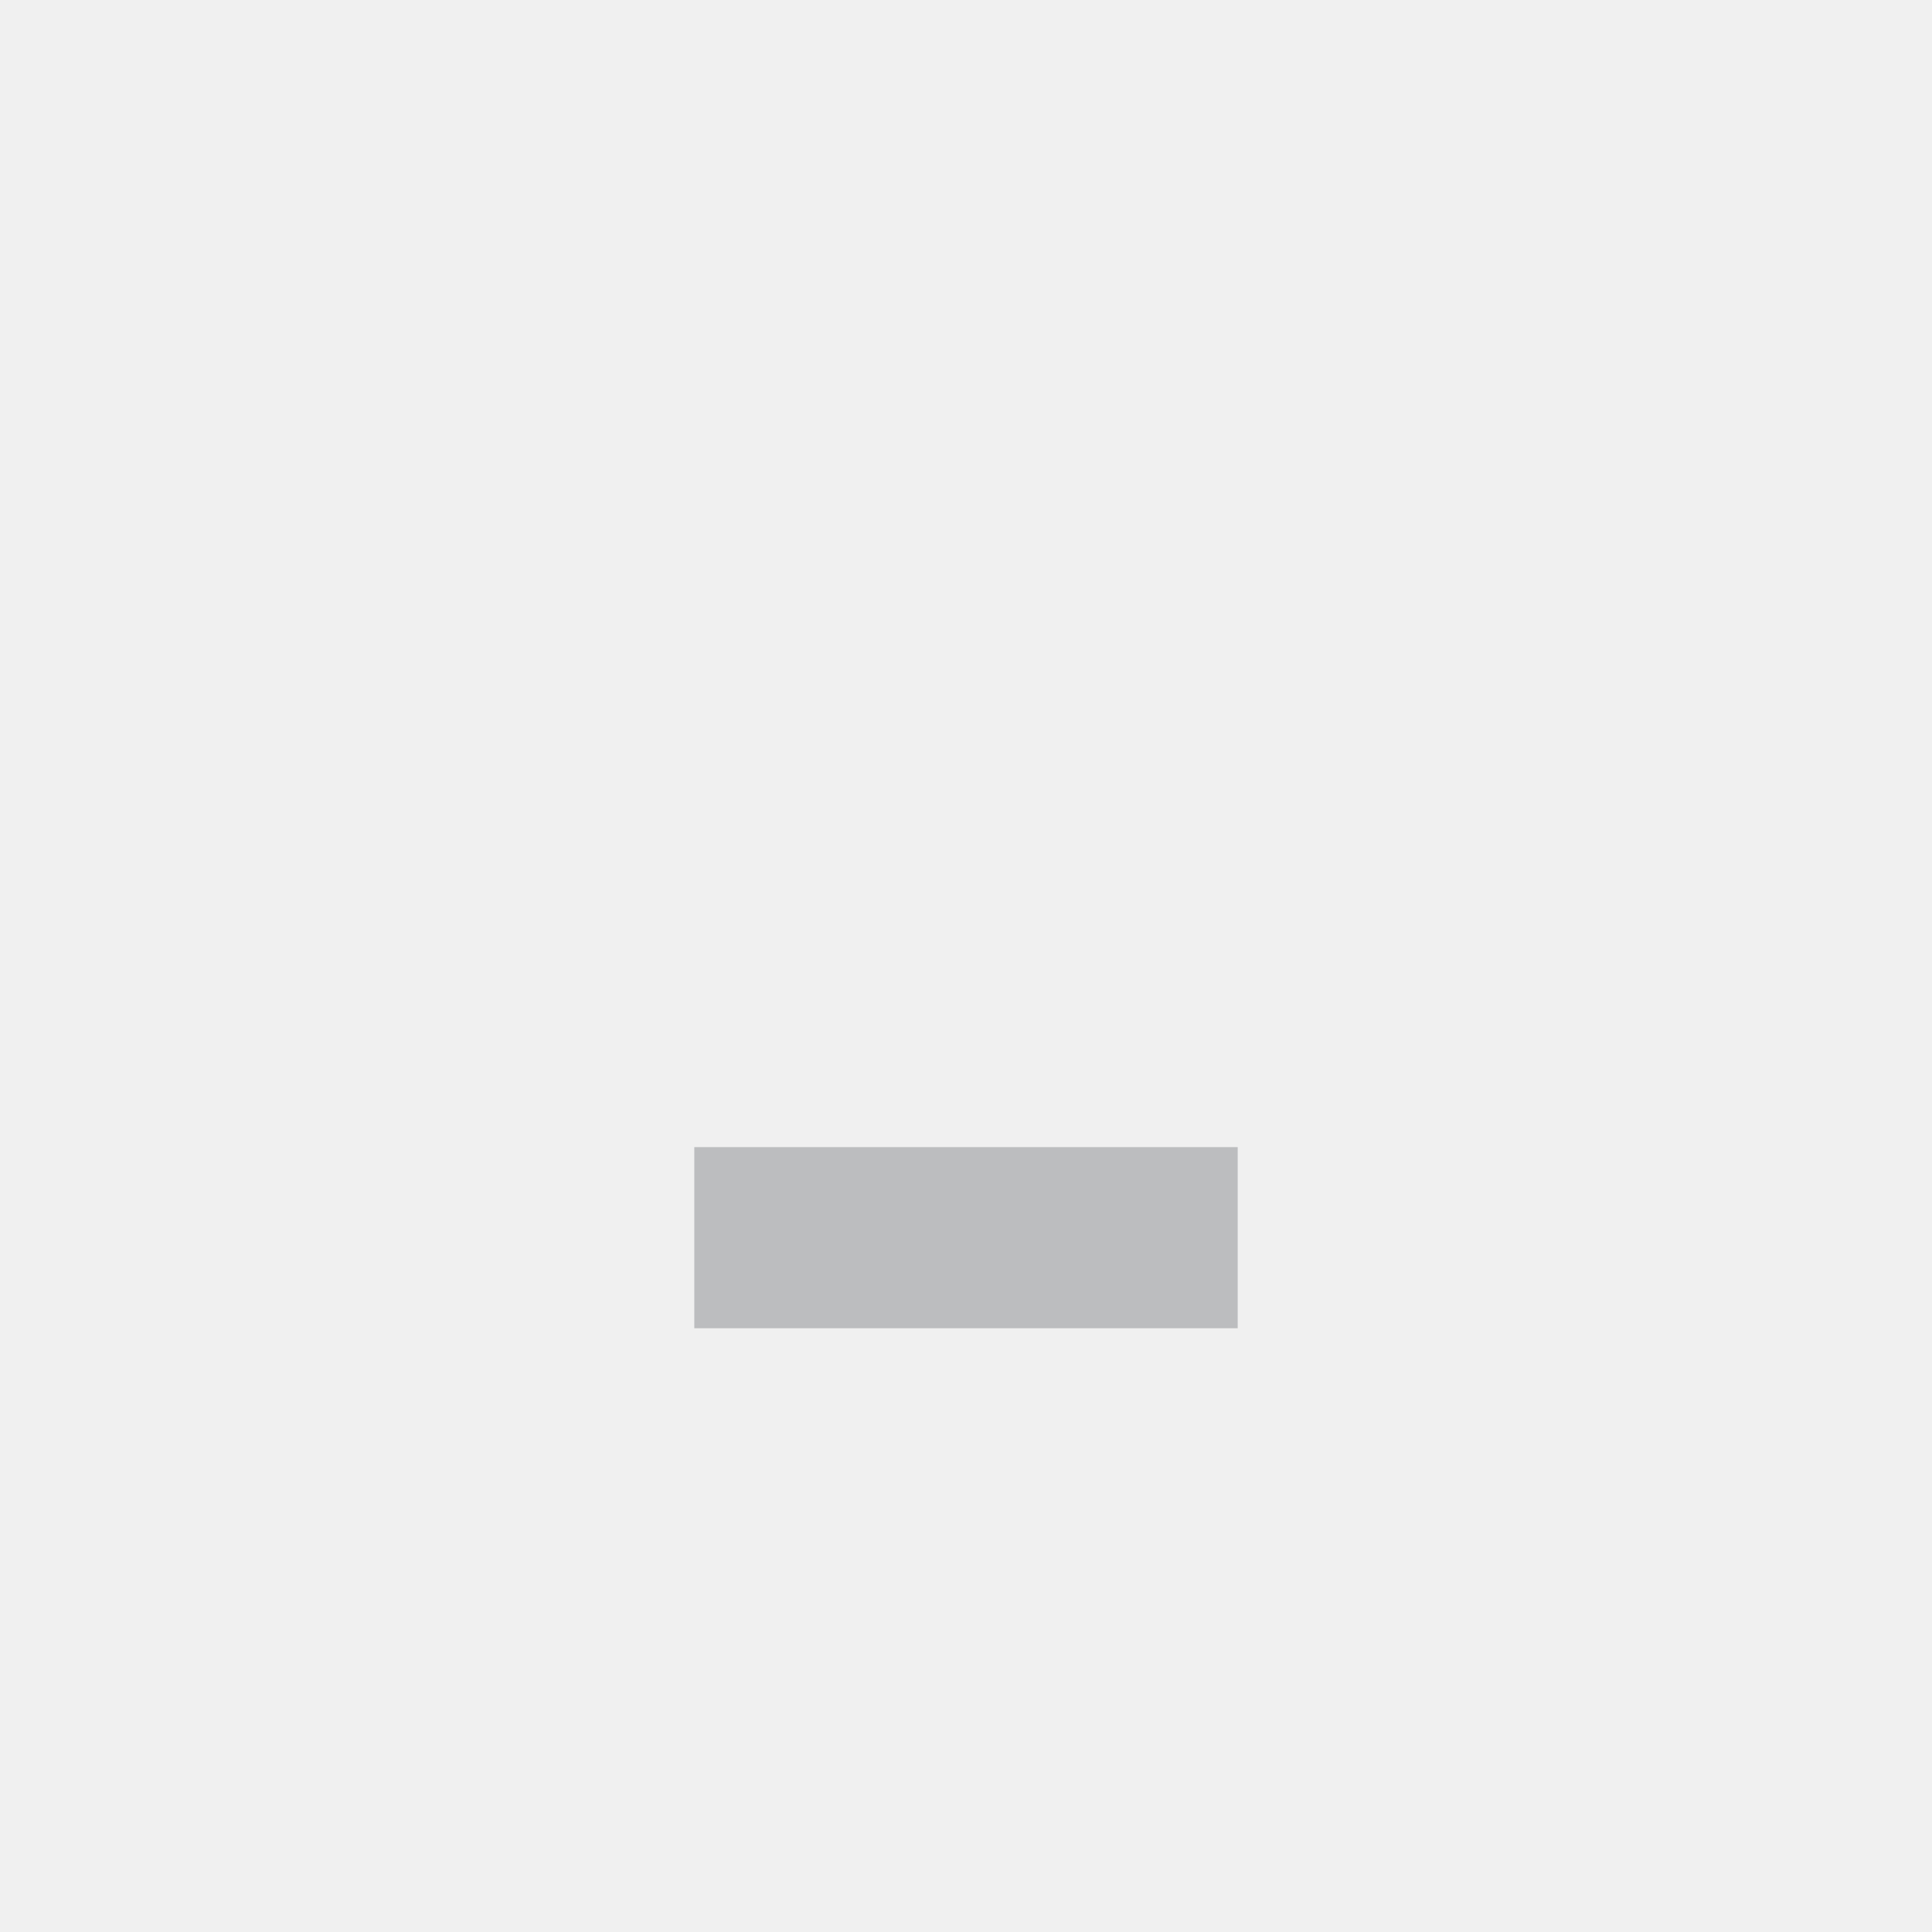
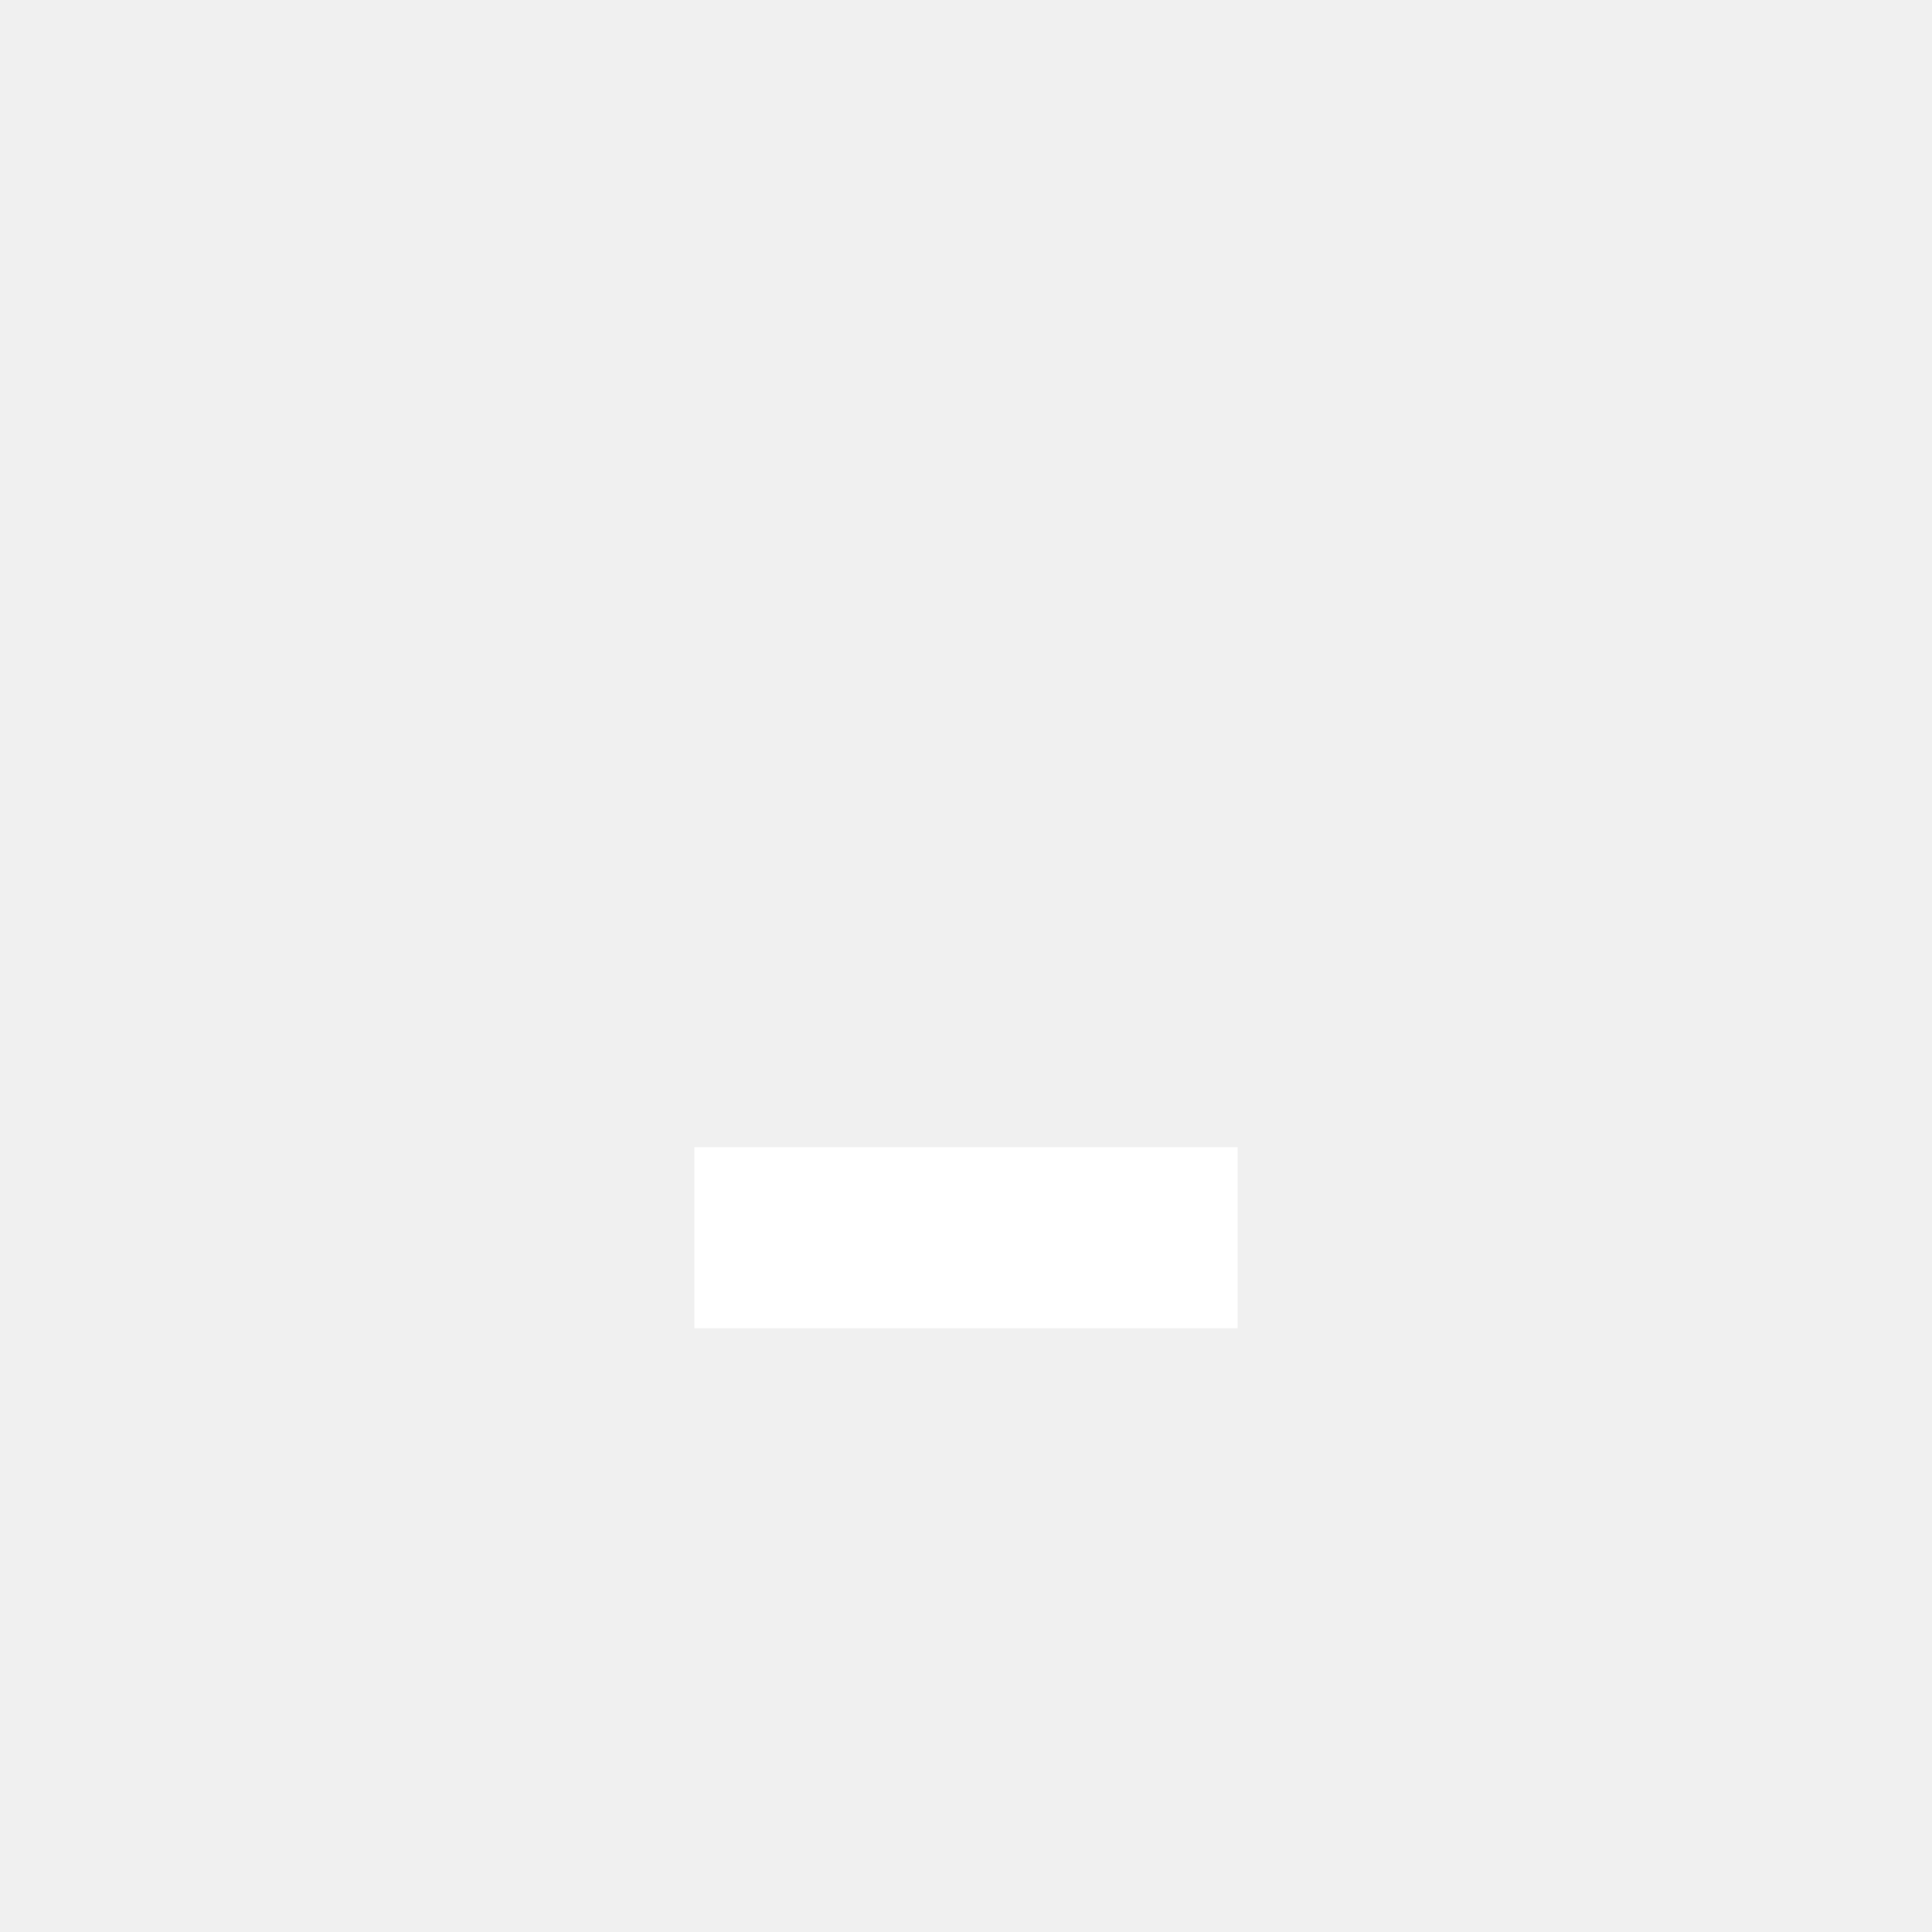
<svg xmlns="http://www.w3.org/2000/svg" width="32" height="32" viewBox="0 0 32 32" version="1.1" id="svg2">
  <defs id="defs2" />
-   <path style="color:#ffffff;fill:#bcbdbf;fill-opacity:1;stroke:none;stroke-width:1.5" class="ColorScheme-Text" d="m 11.5,19 v 3 h 9 v -3 z" id="path1421" />
+   <path style="color:#ffffff;fill:#ffffff;fill-opacity:1;stroke:none;stroke-width:1.5" class="ColorScheme-Text" d="m 11.5,19 v 3 h 9 v -3 z" id="path1421" />
</svg>
